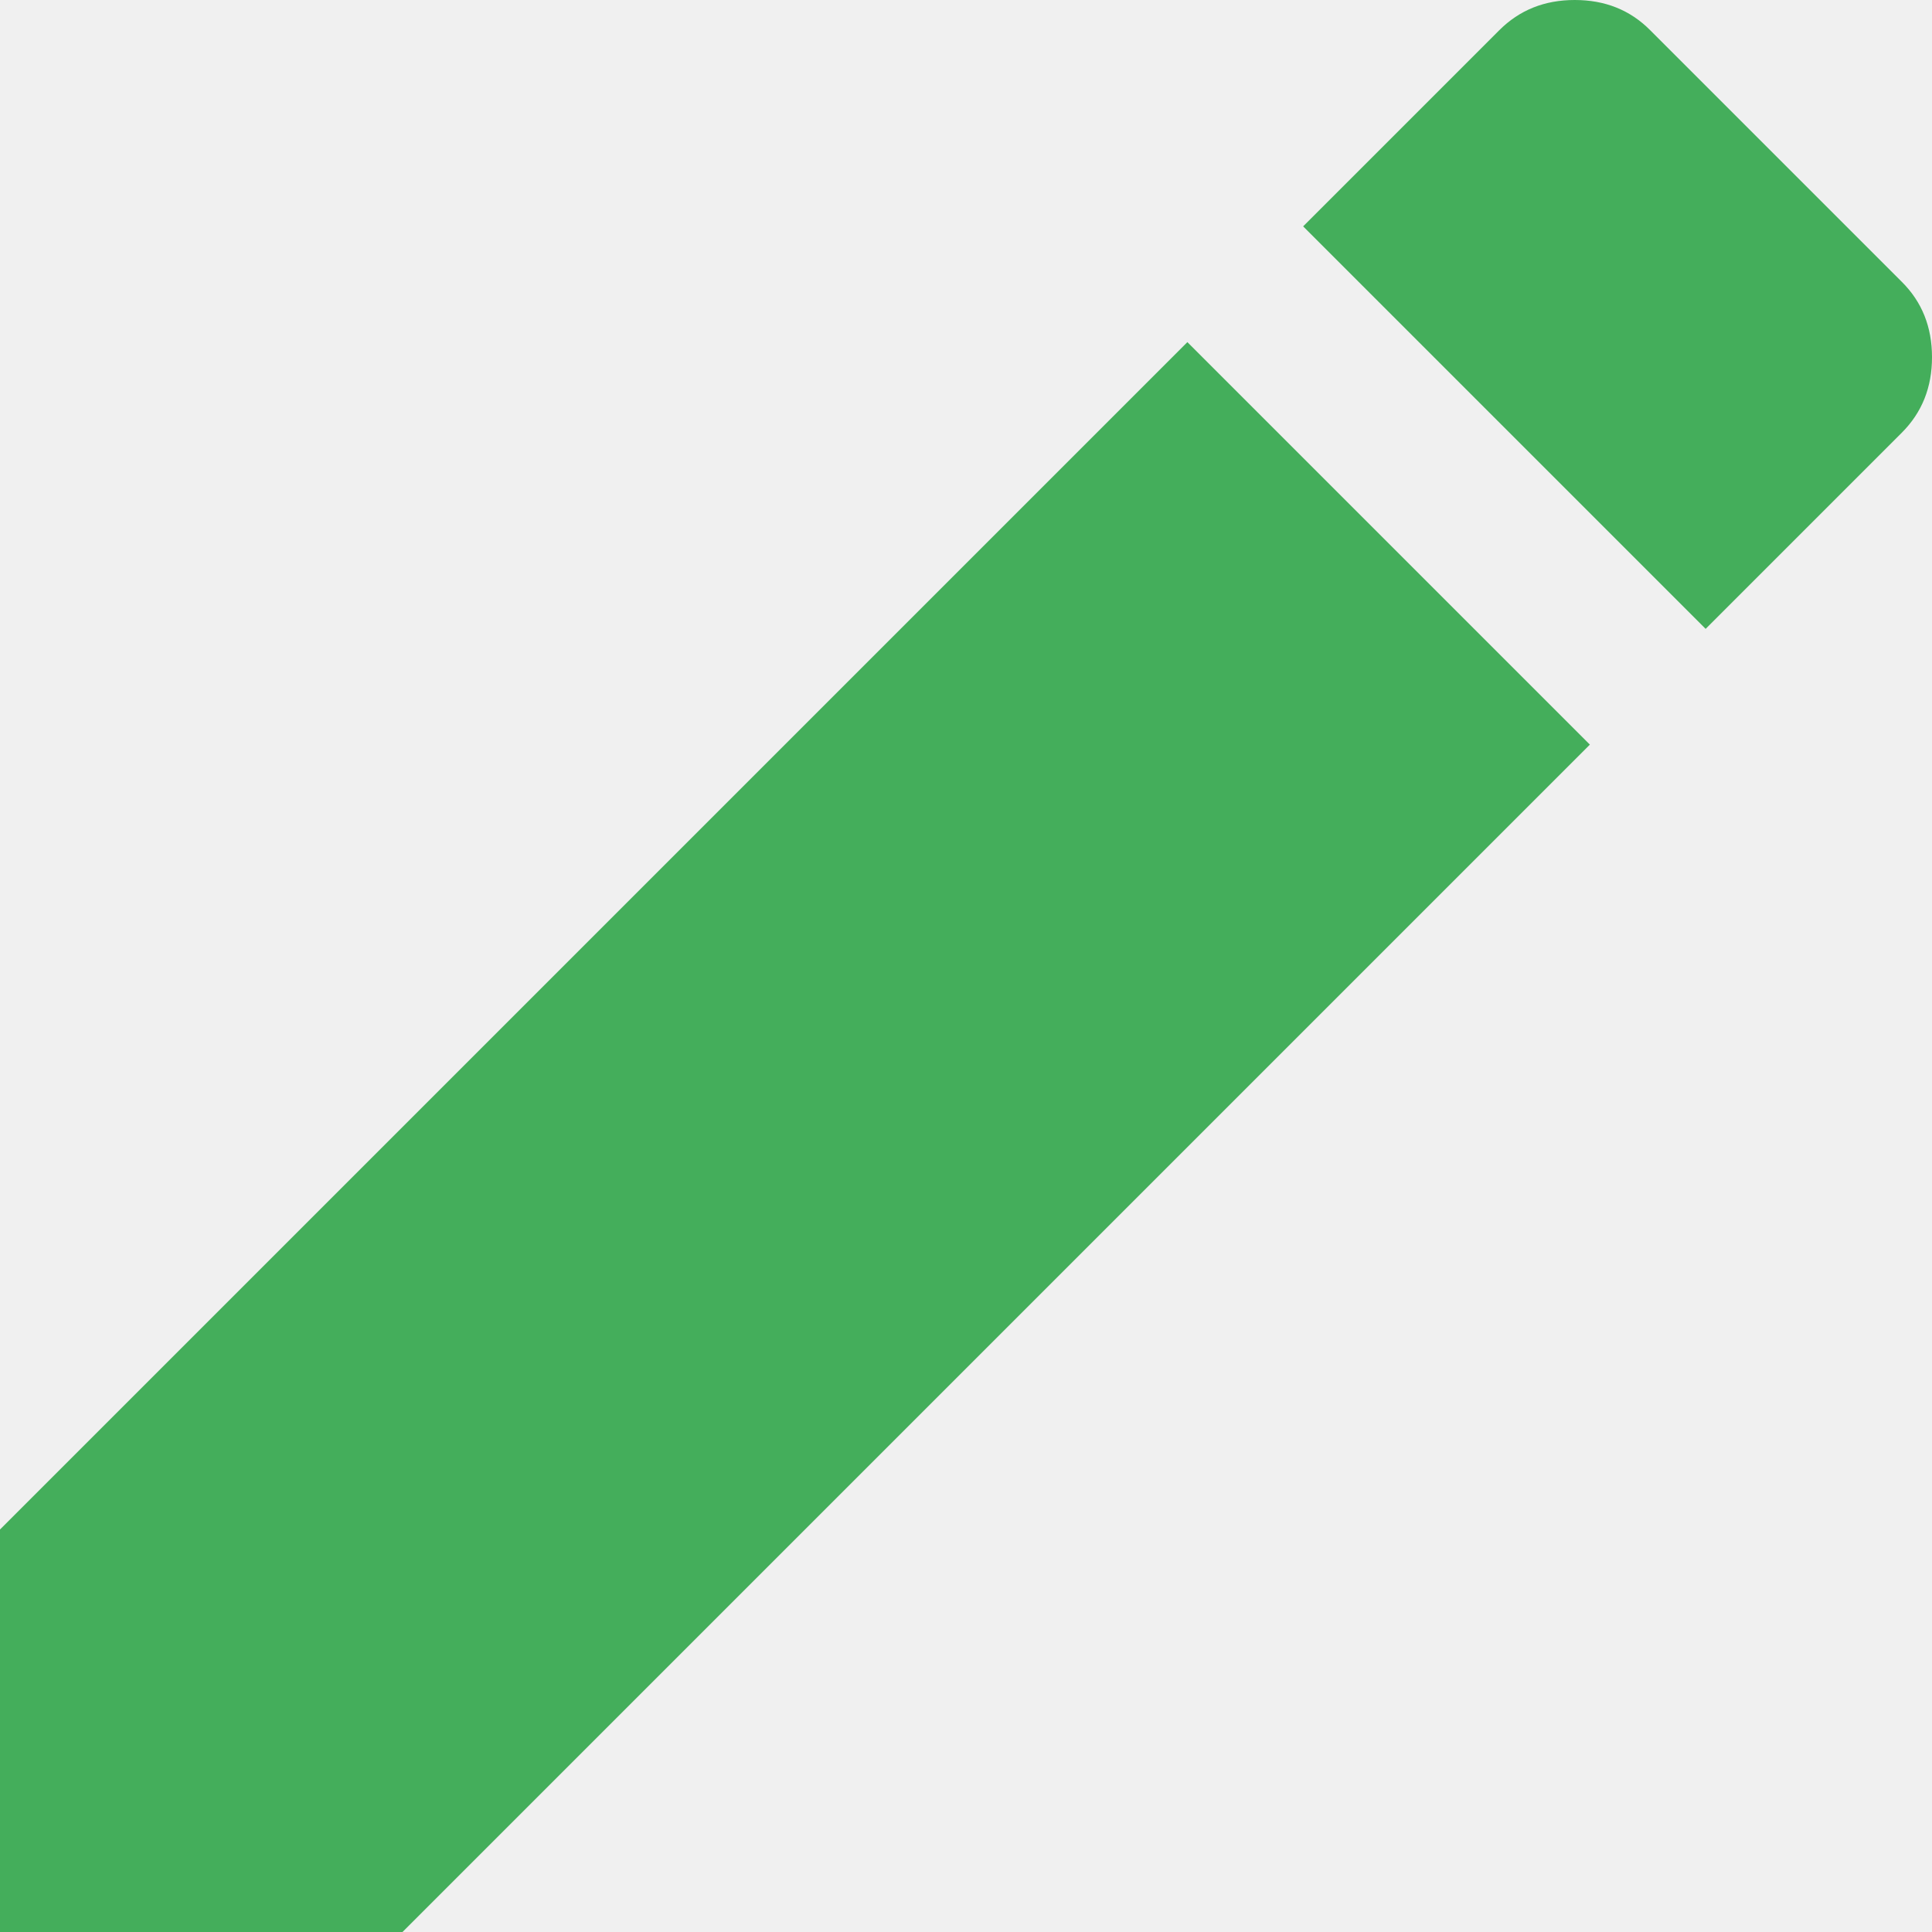
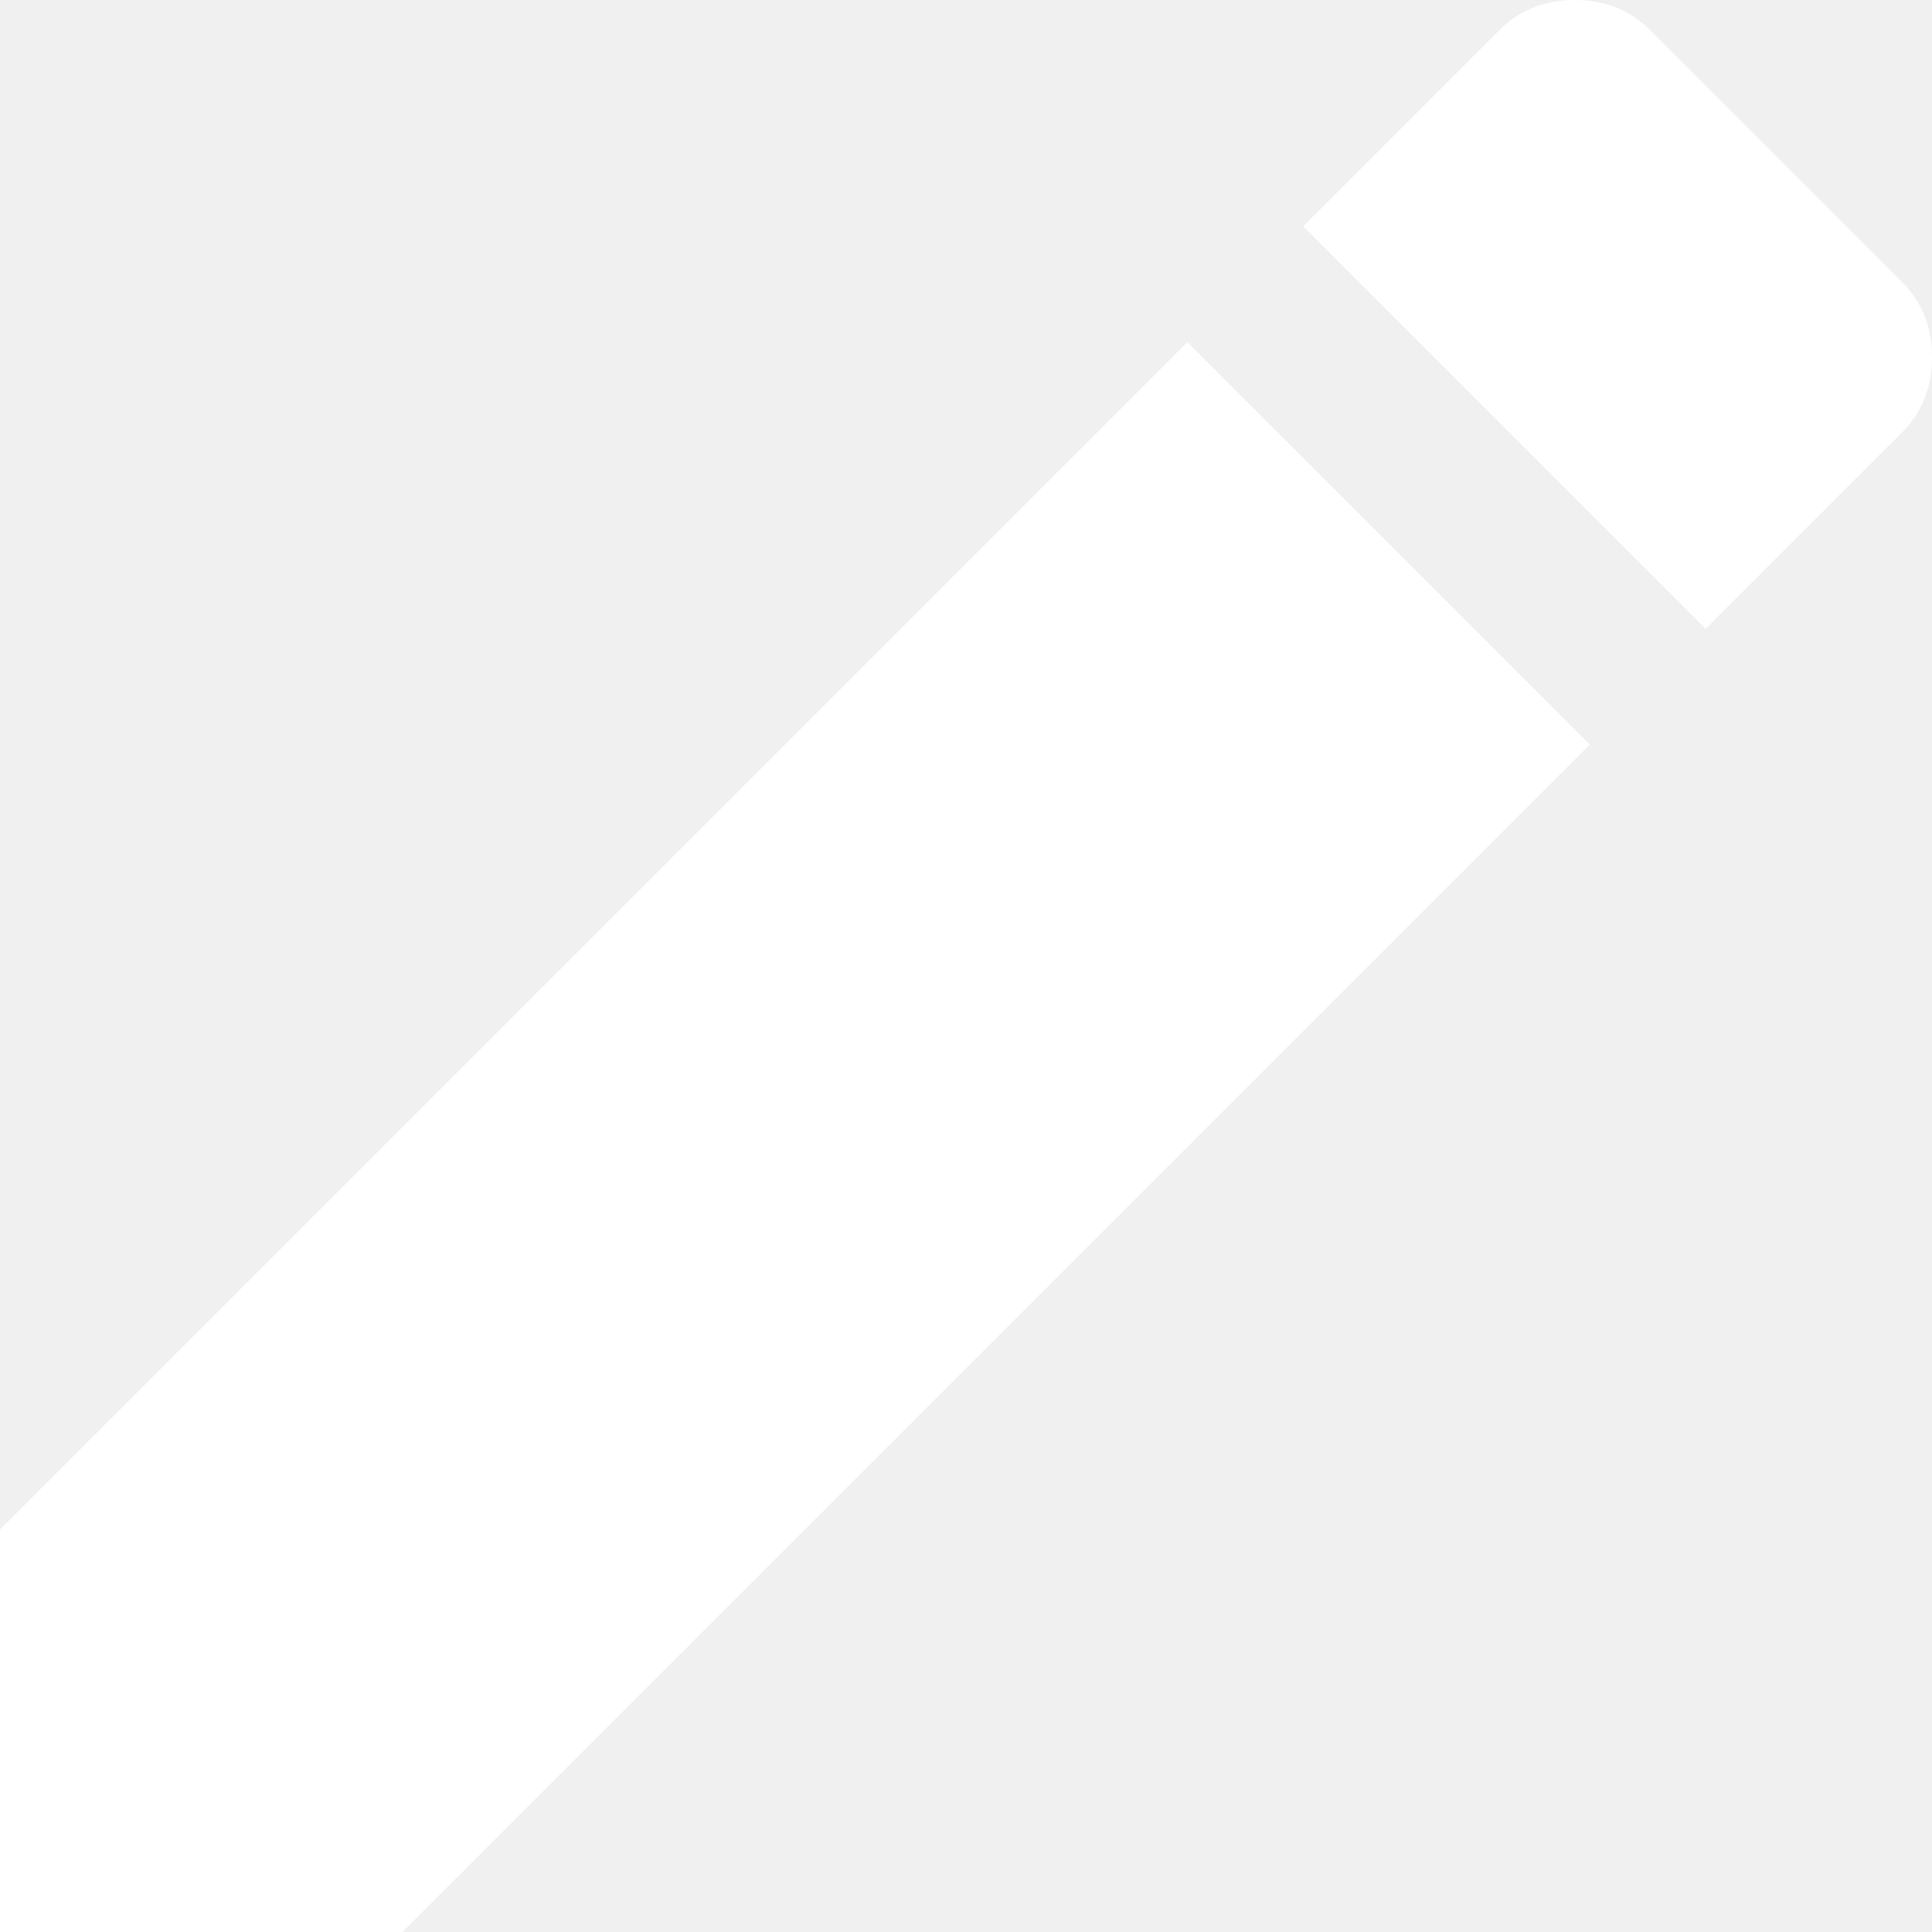
<svg xmlns="http://www.w3.org/2000/svg" width="12" height="12" viewBox="0 0 12 12" fill="none">
-   <path d="M11.812 2.688L10.594 3.906L8.094 1.406L9.312 0.188C9.438 0.062 9.594 0 9.781 0C9.969 0 10.125 0.062 10.25 0.188L11.812 1.75C11.938 1.875 12 2.031 12 2.219C12 2.406 11.938 2.562 11.812 2.688ZM0 9.5L7.375 2.125L9.875 4.625L2.5 12H0V9.5Z" fill="#44AE5B" />
+   <path d="M11.812 2.688L10.594 3.906L8.094 1.406L9.312 0.188C9.438 0.062 9.594 0 9.781 0C9.969 0 10.125 0.062 10.25 0.188L11.812 1.75C11.938 1.875 12 2.031 12 2.219C12 2.406 11.938 2.562 11.812 2.688ZM0 9.5L7.375 2.125L9.875 4.625L2.5 12H0V9.5Z" fill="#FFFFFF" />
</svg>
